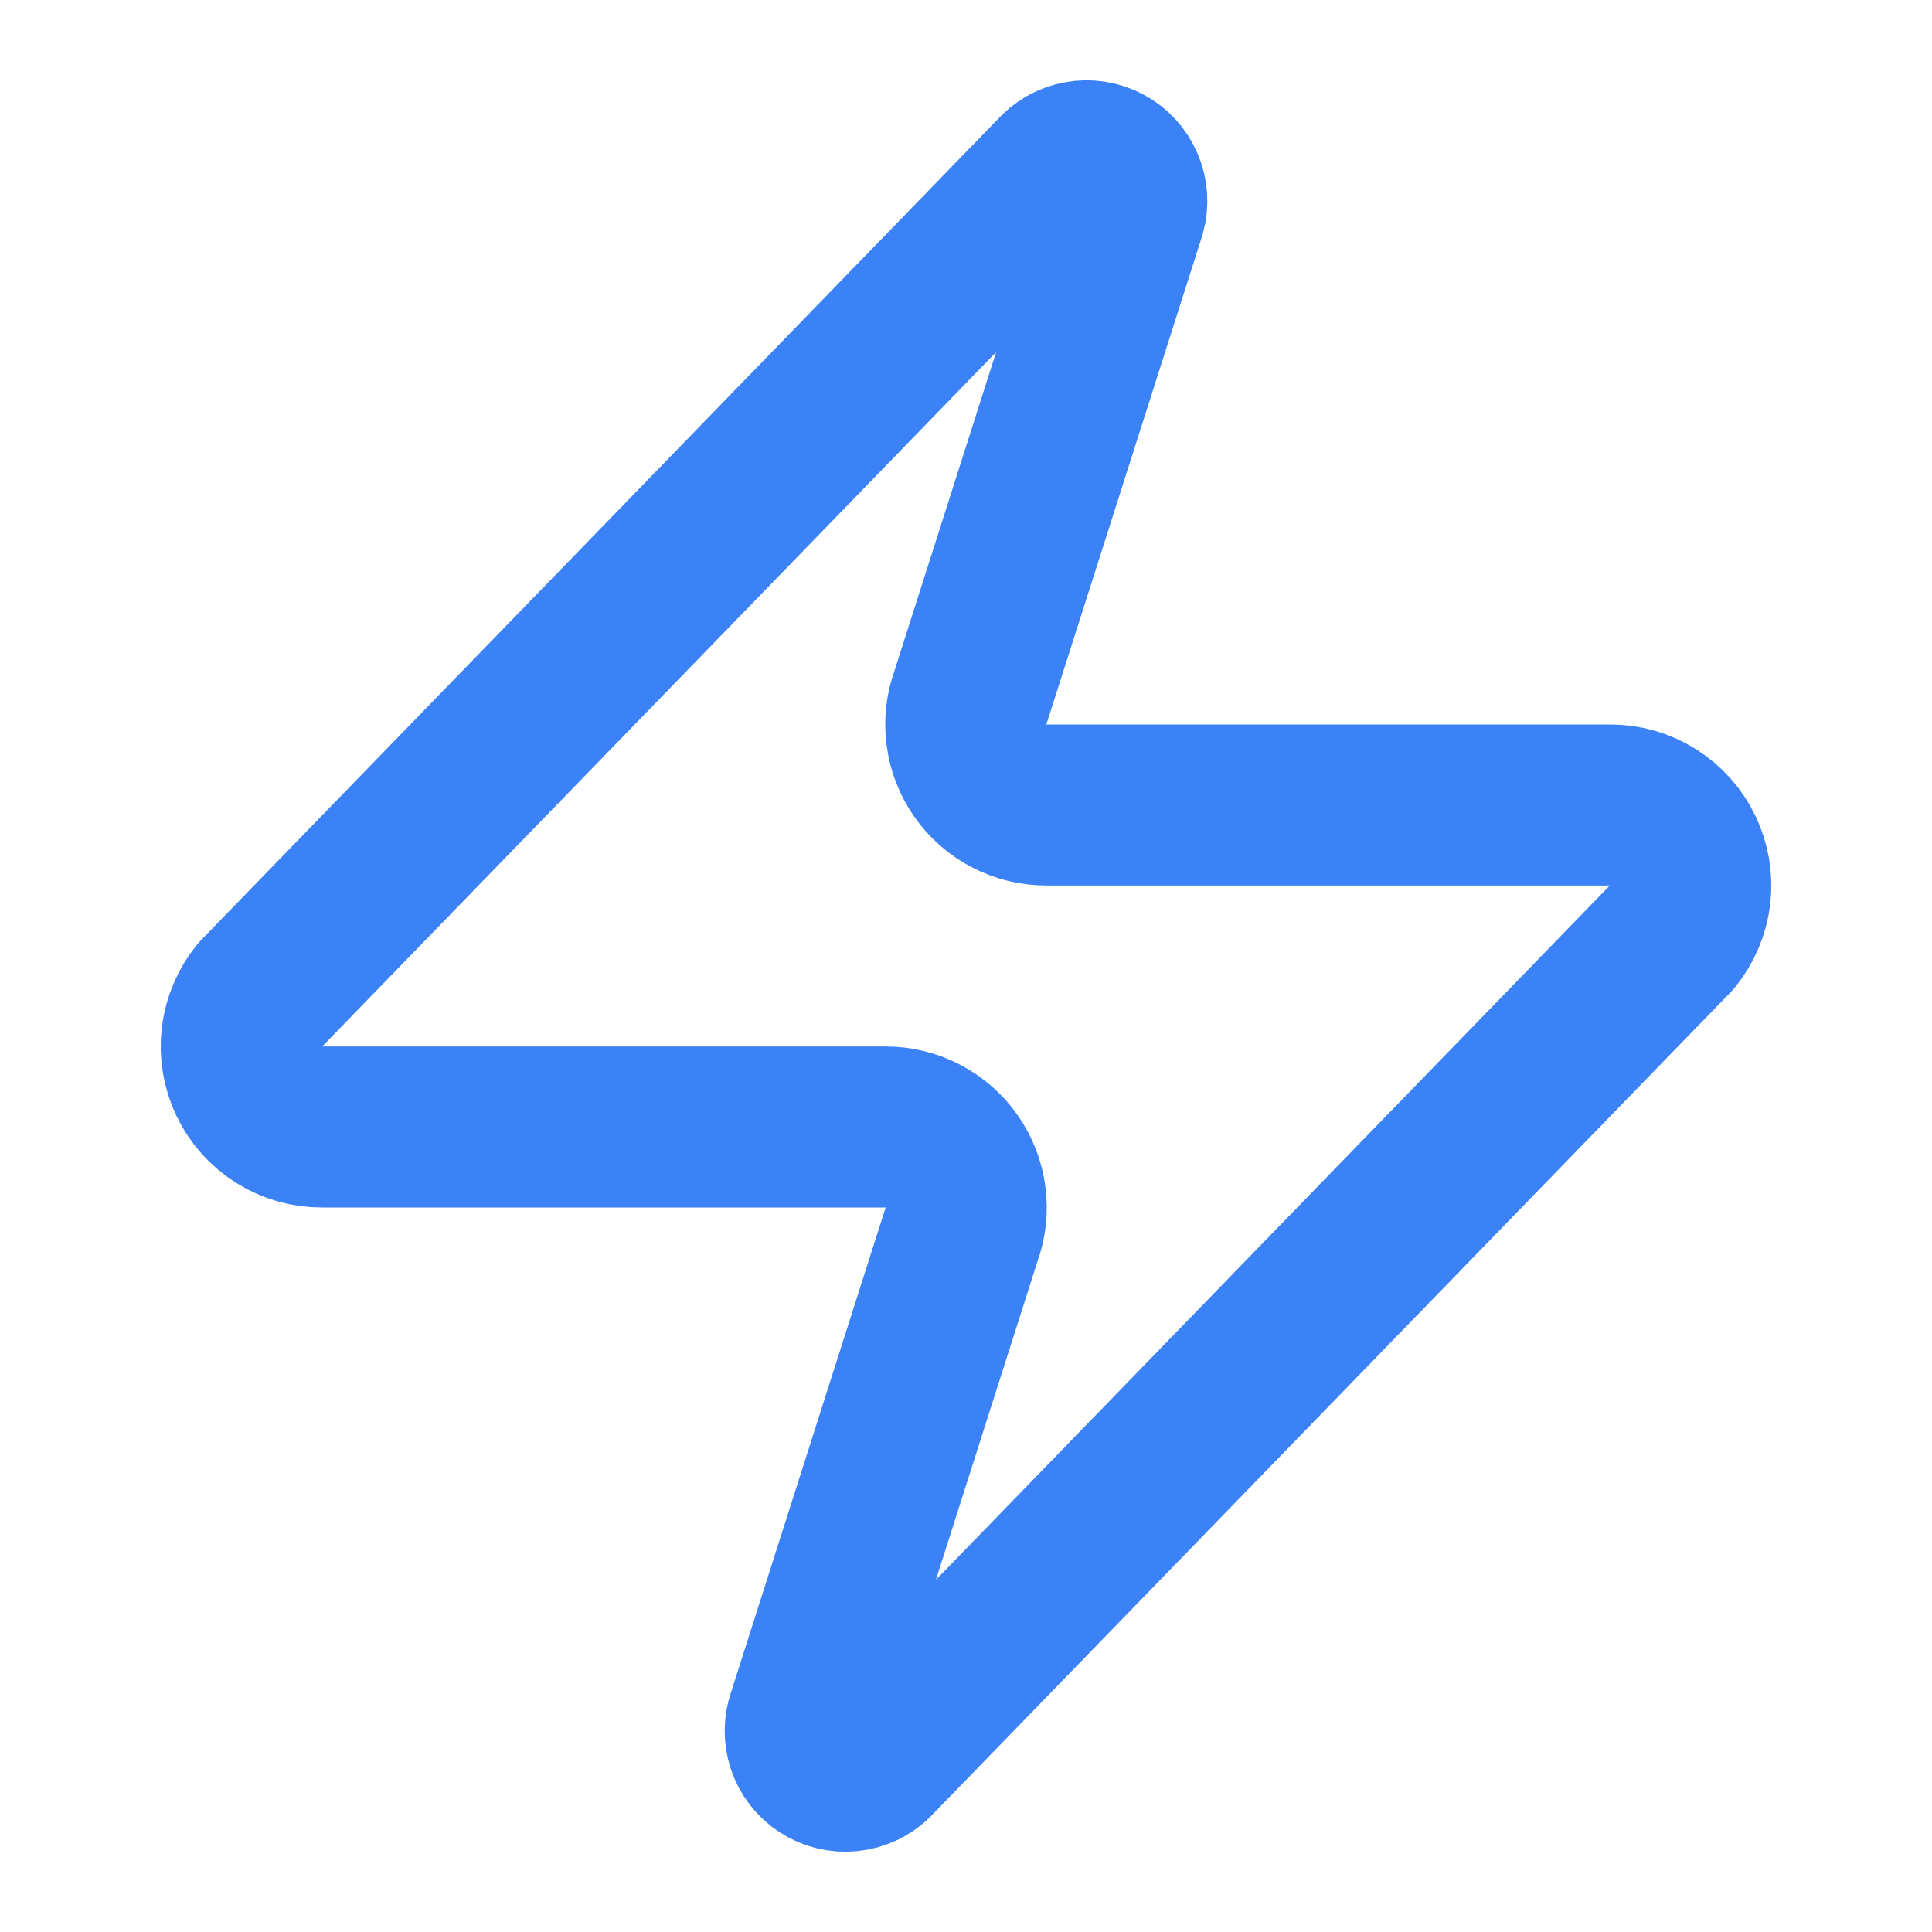
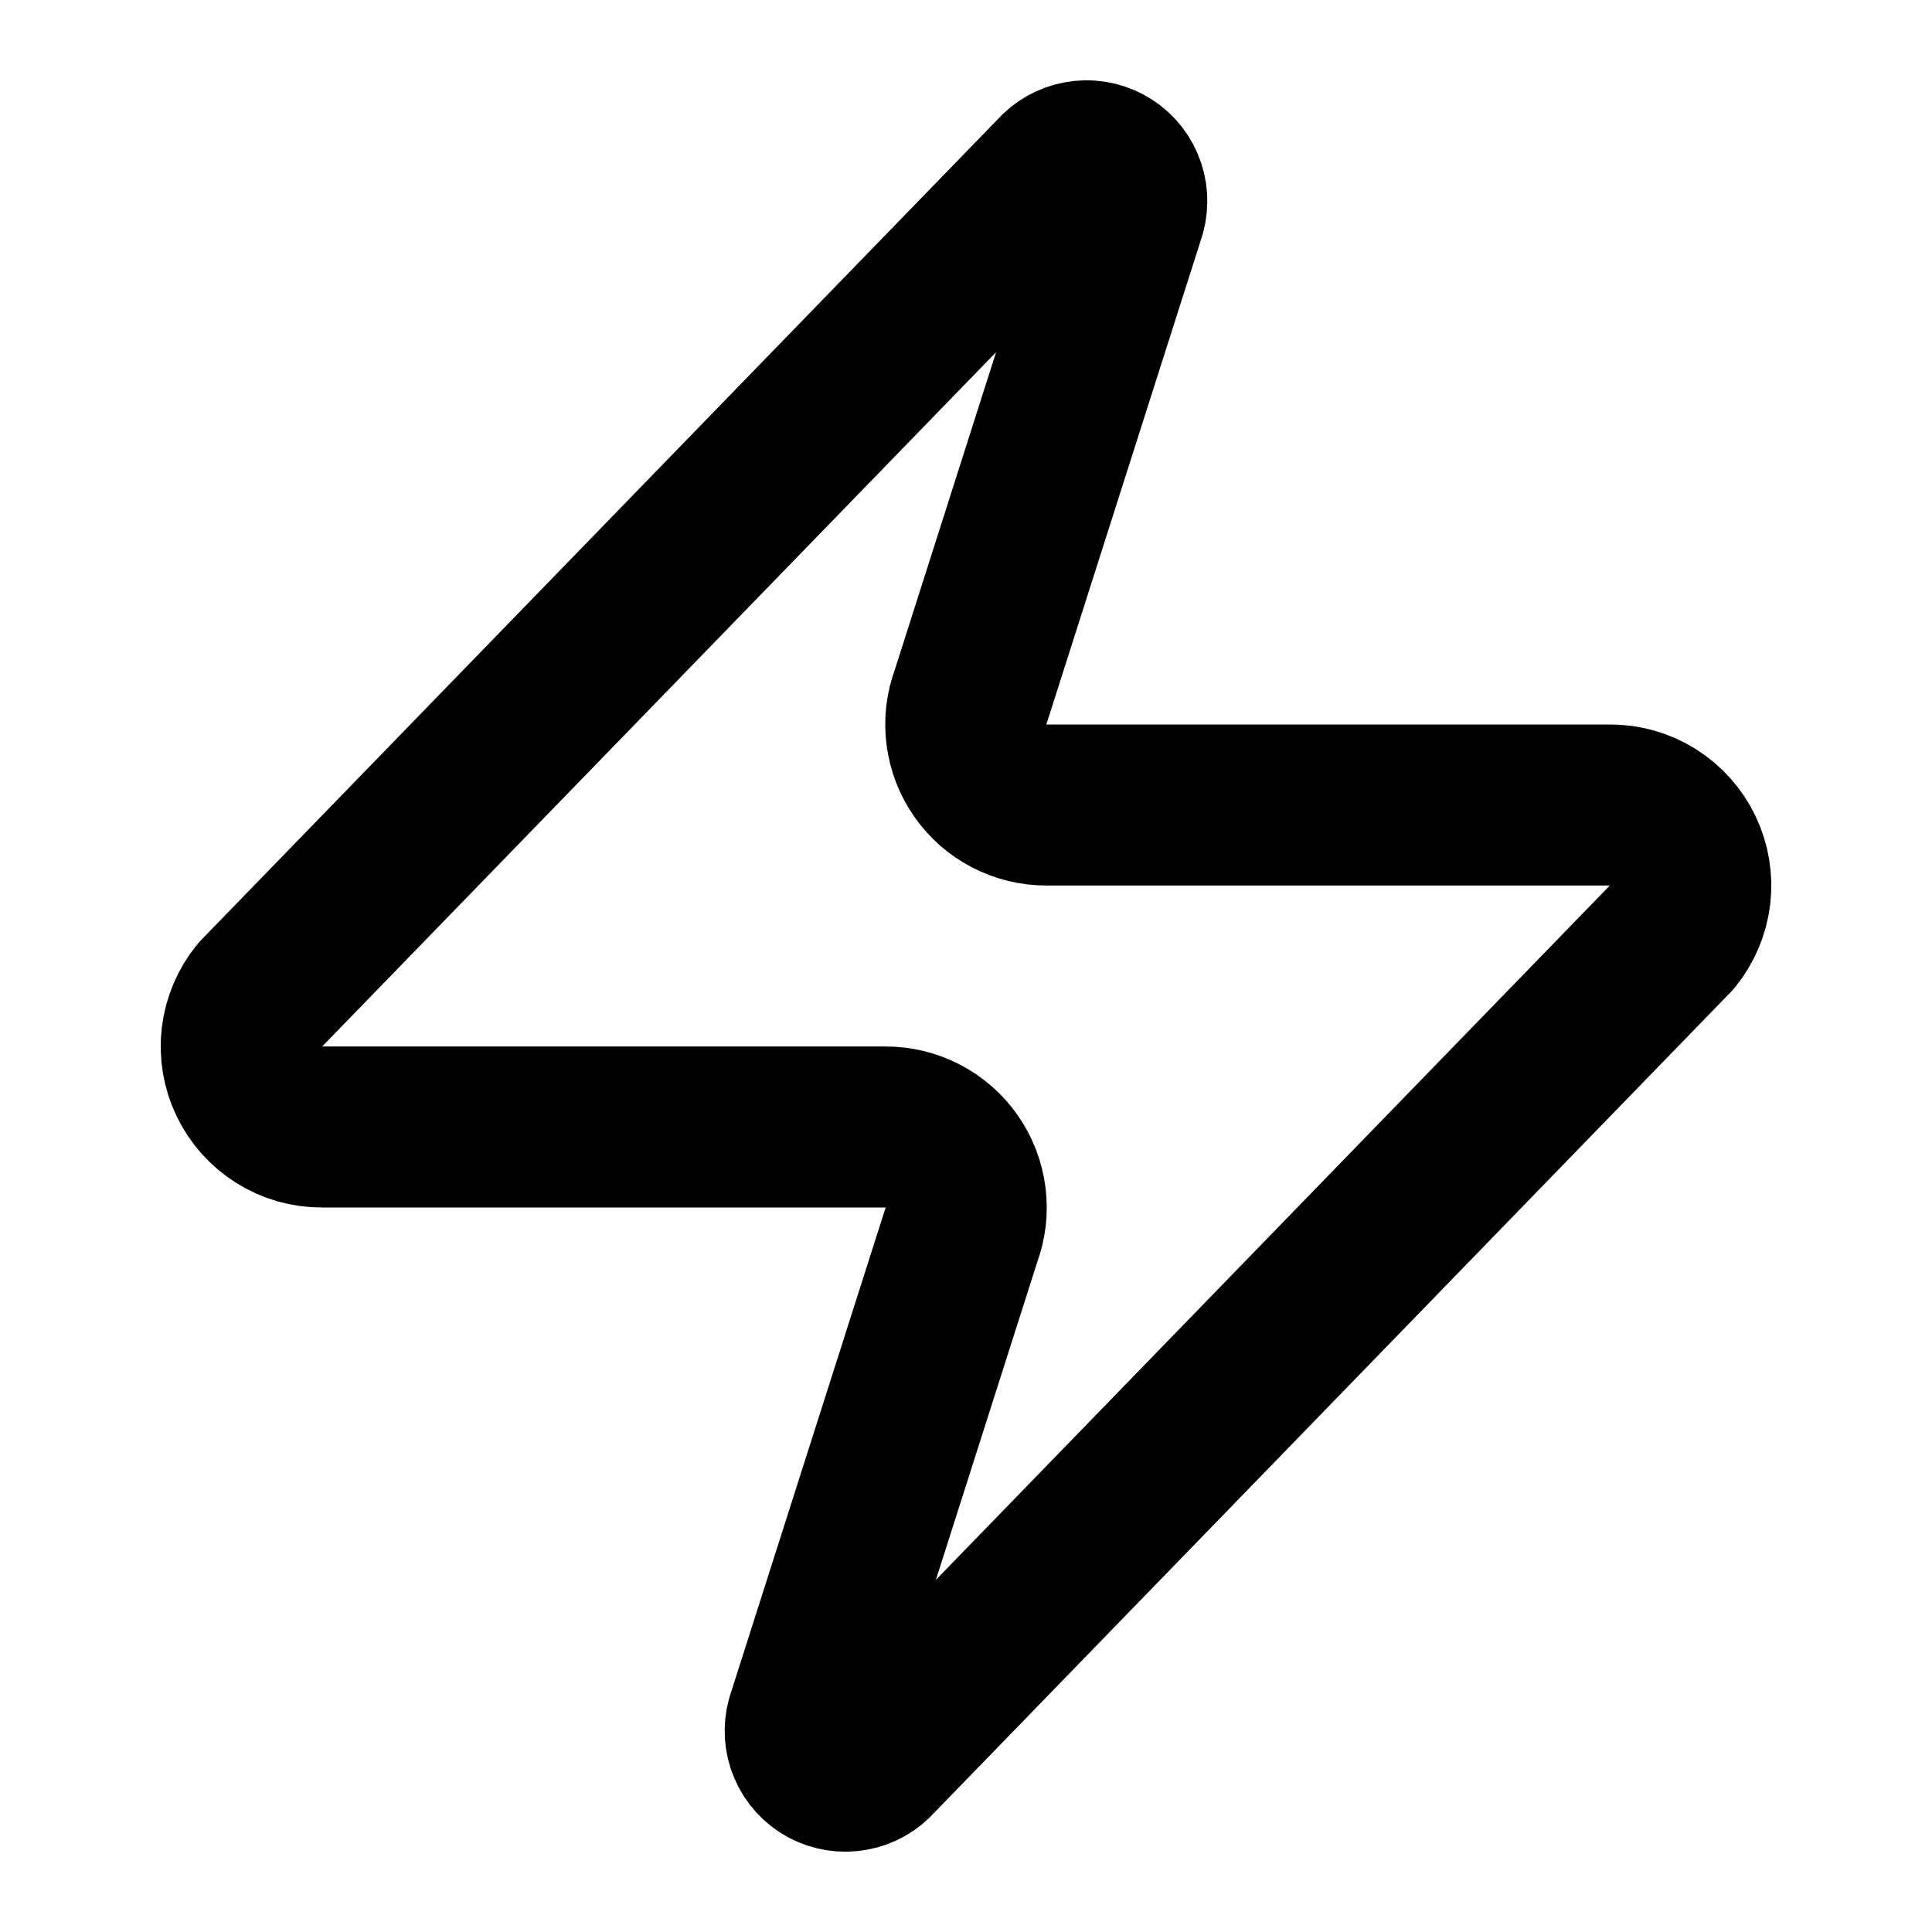
<svg xmlns="http://www.w3.org/2000/svg" width="24" height="24" viewBox="0 0 24 24" fill="none">
-   <path d="M4 14C3.811 14.001 3.625 13.948 3.465 13.847C3.305 13.746 3.176 13.602 3.095 13.432C3.013 13.261 2.981 13.071 3.003 12.883C3.026 12.695 3.101 12.517 3.22 12.37L13.12 2.17C13.194 2.084 13.296 2.026 13.407 2.006C13.518 1.985 13.634 2.003 13.734 2.057C13.834 2.11 13.913 2.196 13.957 2.3C14.002 2.404 14.01 2.521 13.98 2.63L12.06 8.65C12.003 8.802 11.984 8.965 12.005 9.125C12.025 9.286 12.084 9.439 12.176 9.571C12.268 9.704 12.392 9.813 12.535 9.887C12.679 9.962 12.838 10.001 13 10H20C20.189 9.999 20.375 10.052 20.535 10.153C20.695 10.254 20.824 10.398 20.905 10.568C20.987 10.739 21.019 10.929 20.997 11.117C20.974 11.305 20.899 11.483 20.78 11.63L10.88 21.83C10.806 21.916 10.704 21.974 10.593 21.994C10.482 22.015 10.366 21.997 10.266 21.944C10.166 21.89 10.087 21.804 10.043 21.7C9.998 21.596 9.99 21.479 10.02 21.37L11.94 15.35C11.997 15.198 12.016 15.036 11.995 14.875C11.975 14.714 11.916 14.561 11.824 14.429C11.732 14.296 11.608 14.188 11.465 14.113C11.321 14.038 11.162 13.999 11 14H4Z" stroke="#3B82F6" stroke-width="2" stroke-linecap="round" stroke-linejoin="round" />
+   <path d="M4 14C3.811 14.001 3.625 13.948 3.465 13.847C3.305 13.746 3.176 13.602 3.095 13.432C3.013 13.261 2.981 13.071 3.003 12.883C3.026 12.695 3.101 12.517 3.22 12.37L13.12 2.17C13.194 2.084 13.296 2.026 13.407 2.006C13.518 1.985 13.634 2.003 13.734 2.057C13.834 2.11 13.913 2.196 13.957 2.3C14.002 2.404 14.01 2.521 13.98 2.63L12.06 8.65C12.003 8.802 11.984 8.965 12.005 9.125C12.025 9.286 12.084 9.439 12.176 9.571C12.268 9.704 12.392 9.813 12.535 9.887C12.679 9.962 12.838 10.001 13 10H20C20.189 9.999 20.375 10.052 20.535 10.153C20.695 10.254 20.824 10.398 20.905 10.568C20.987 10.739 21.019 10.929 20.997 11.117C20.974 11.305 20.899 11.483 20.78 11.63L10.88 21.83C10.806 21.916 10.704 21.974 10.593 21.994C10.482 22.015 10.366 21.997 10.266 21.944C10.166 21.89 10.087 21.804 10.043 21.7C9.998 21.596 9.99 21.479 10.02 21.37L11.94 15.35C11.997 15.198 12.016 15.036 11.995 14.875C11.975 14.714 11.916 14.561 11.824 14.429C11.732 14.296 11.608 14.188 11.465 14.113C11.321 14.038 11.162 13.999 11 14H4Z" stroke="currentColor" stroke-width="2" stroke-linecap="round" stroke-linejoin="round" />
</svg>
